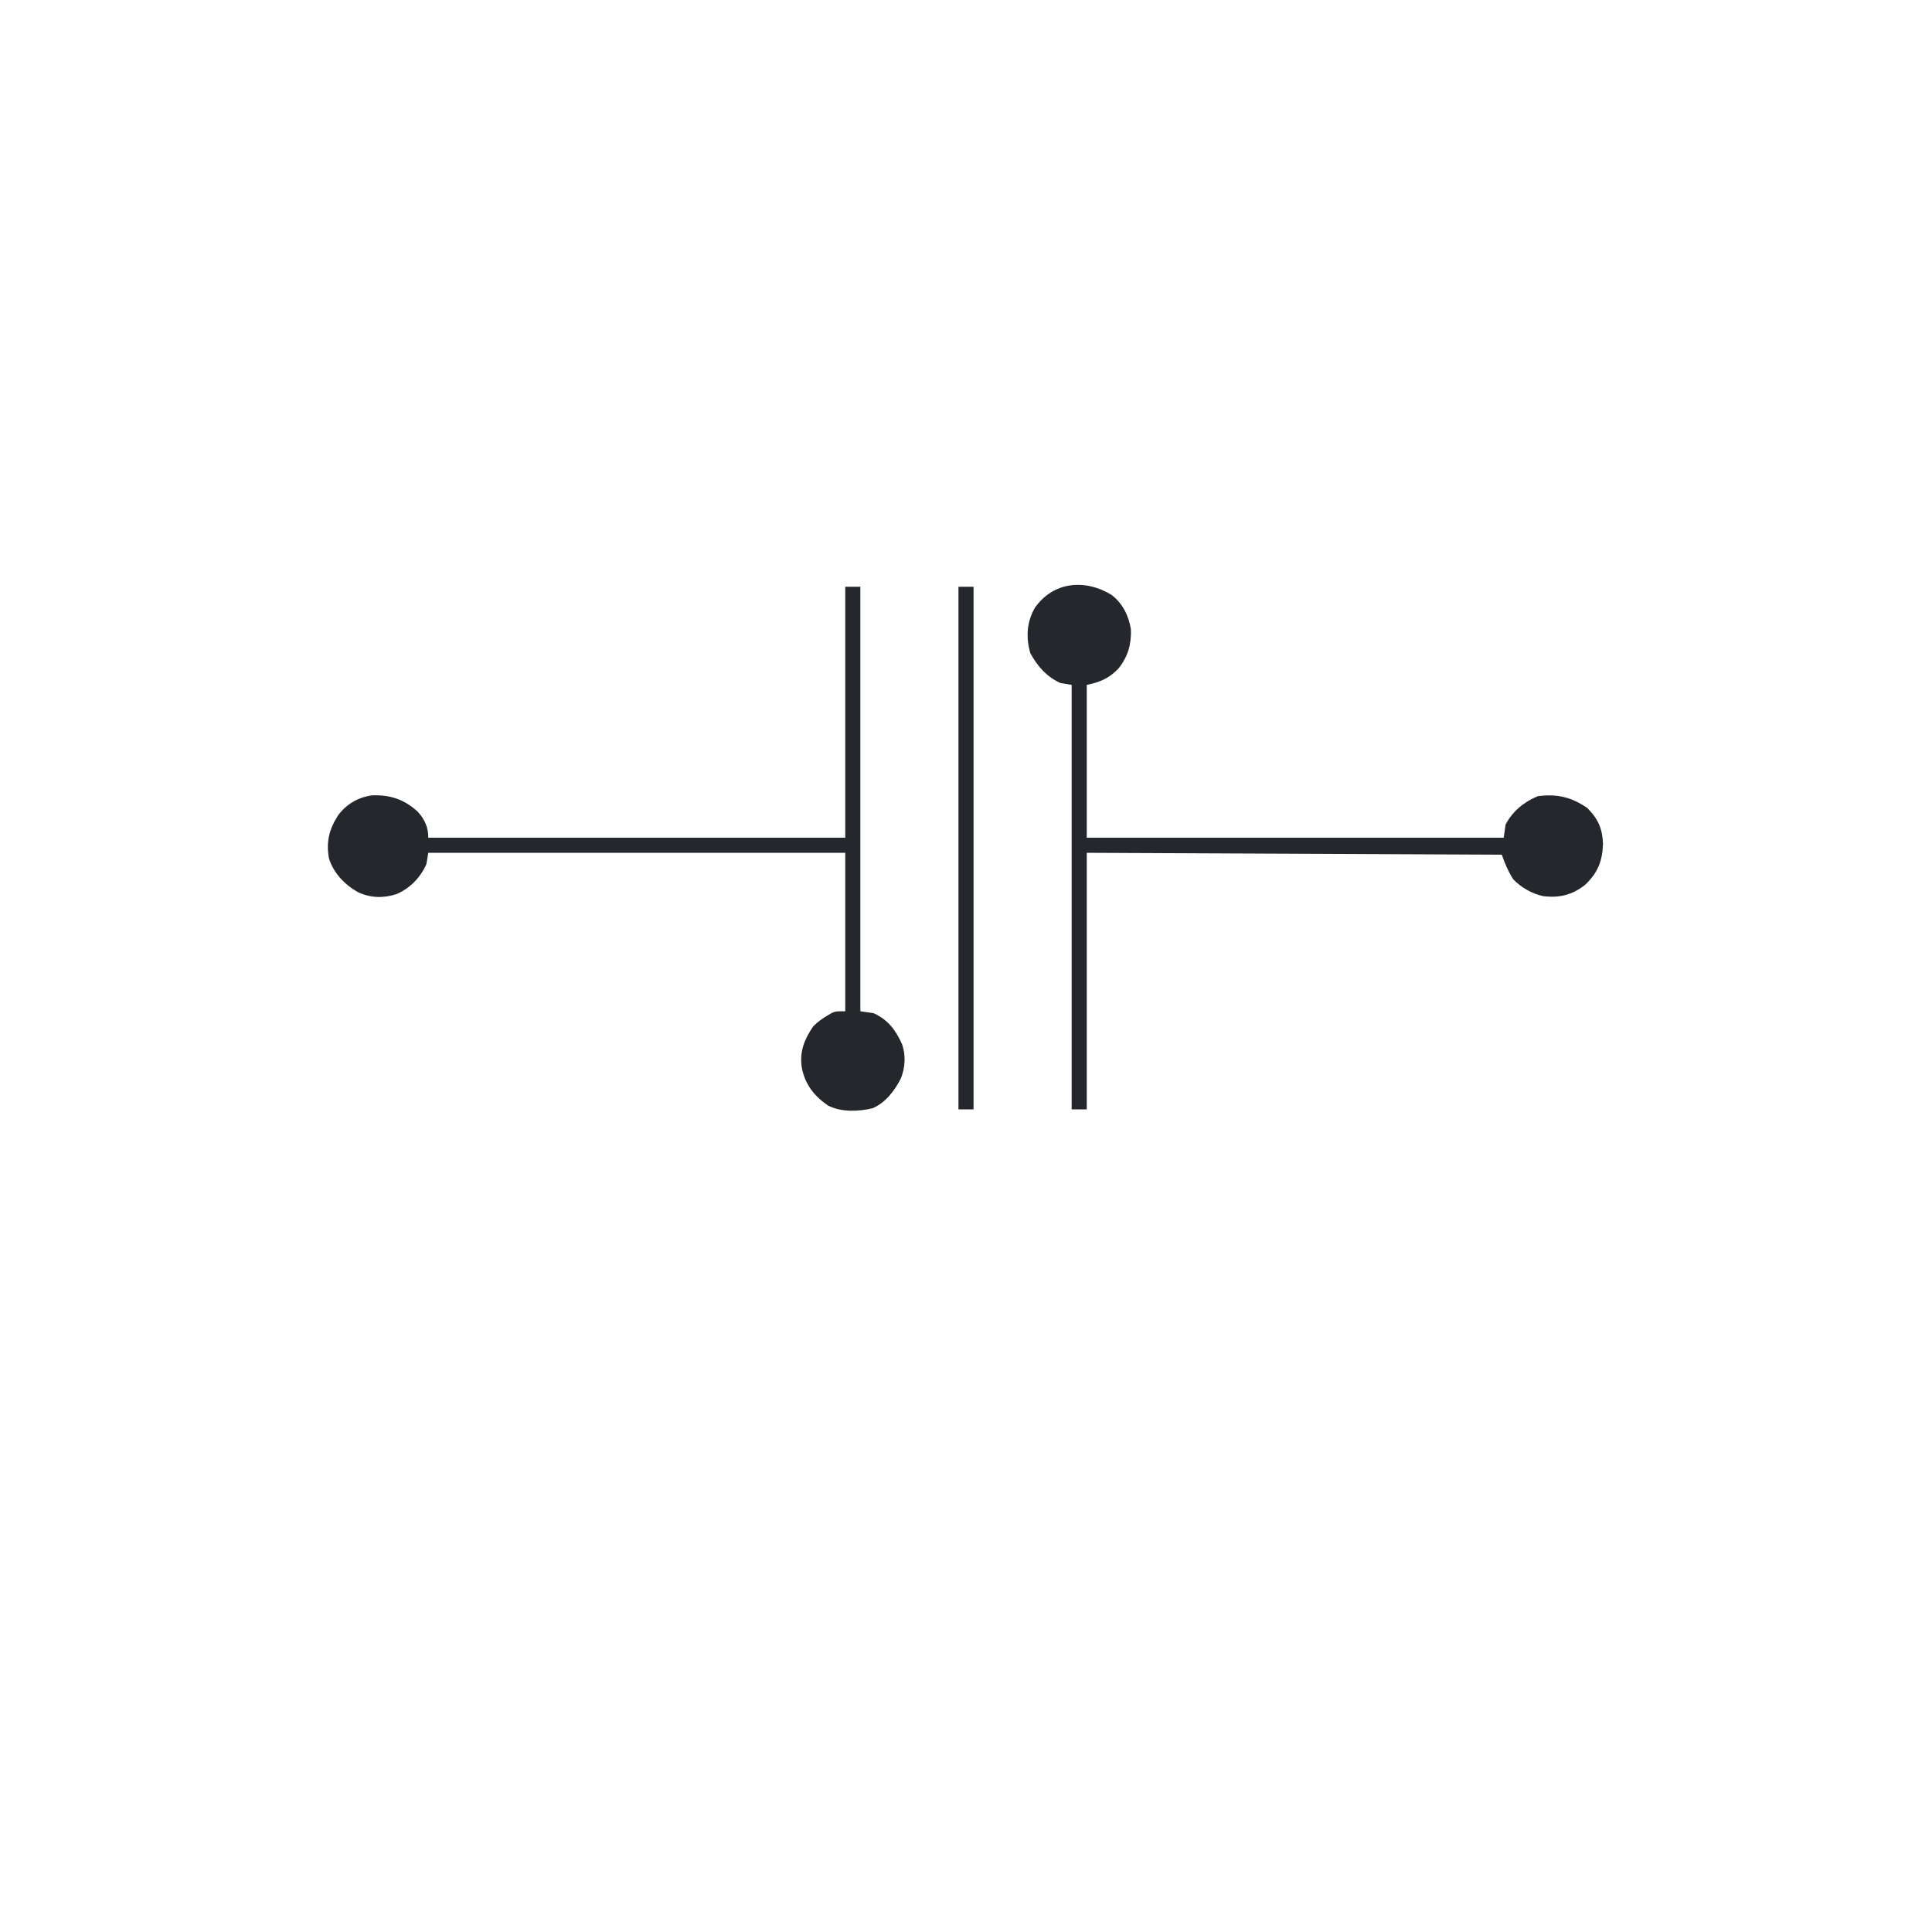
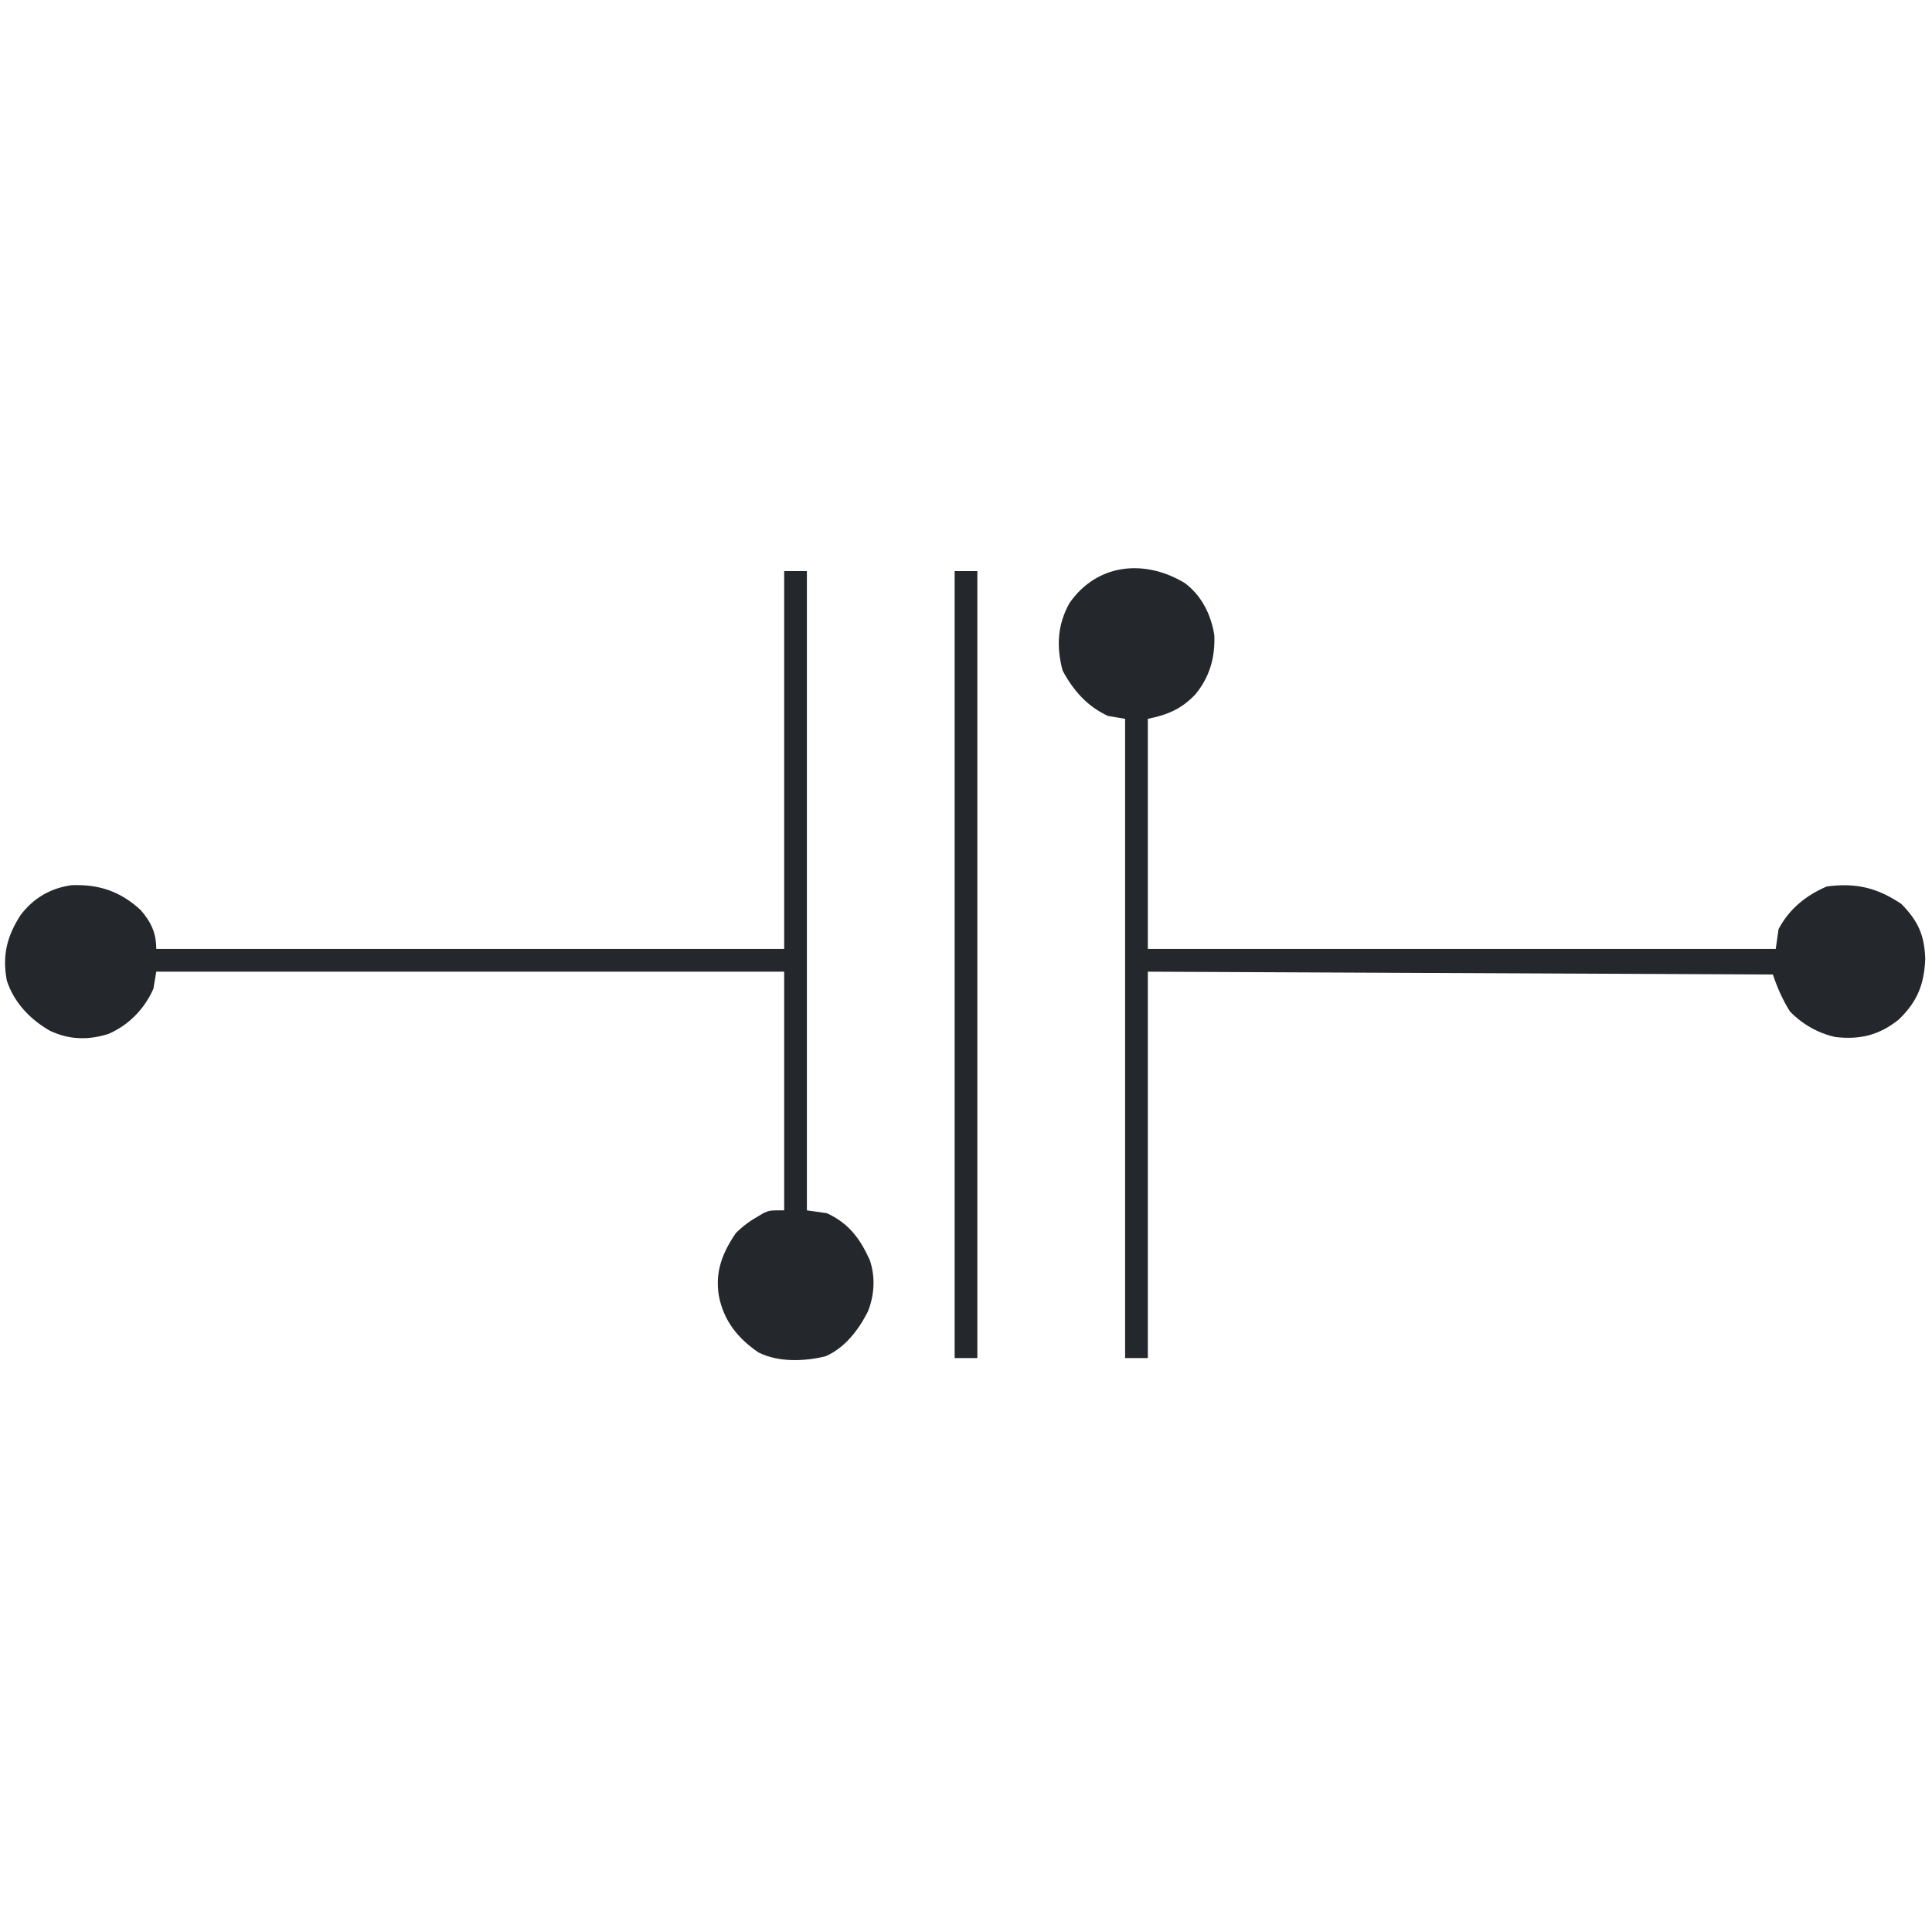
- <svg xmlns="http://www.w3.org/2000/svg" version="1.1" width="1024" height="1024">
-   <path d="M0 0 C337.92 0 675.84 0 1024 0 C1024 337.92 1024 675.84 1024 1024 C686.08 1024 348.16 1024 0 1024 C0 686.08 0 348.16 0 0 Z " fill="transparent" transform="translate(0,0)" />
+ <svg xmlns="http://www.w3.org/2000/svg" version="1.1" viewBox="172 110 680 680">
  <path d="M0 0 C5.951 4.444 9.262 11.128 10.402 18.402 C10.684 26.268 8.771 32.963 3.805 39.098 C-1.111 44.315 -6.056 46.395 -13.008 47.785 C-13.008 74.515 -13.008 101.245 -13.008 128.785 C59.922 128.785 132.852 128.785 207.992 128.785 C208.322 126.475 208.652 124.165 208.992 121.785 C212.749 114.706 218.671 109.878 225.992 106.785 C236.341 105.438 243.751 107.257 252.242 112.973 C258.055 118.917 260.311 123.805 260.617 132.223 C260.273 141.281 257.763 147.477 251.18 153.723 C244.351 159.135 237.648 160.781 228.992 159.785 C222.875 158.441 217.349 155.273 212.992 150.785 C210.398 146.663 208.53 142.397 206.992 137.785 C134.392 137.455 61.792 137.125 -13.008 136.785 C-13.008 181.665 -13.008 226.545 -13.008 272.785 C-15.648 272.785 -18.288 272.785 -21.008 272.785 C-21.008 198.535 -21.008 124.285 -21.008 47.785 C-22.988 47.455 -24.968 47.125 -27.008 46.785 C-34.315 43.434 -39.267 37.81 -43.008 30.785 C-45.253 22.387 -44.84 14.624 -40.562 7.012 C-30.752 -7.039 -13.953 -8.442 0 0 Z " fill="#24272C" transform="translate(589.0078,315.2148)" />
  <path d="M0 0 C2.64 0 5.28 0 8 0 C8 74.25 8 148.5 8 225 C10.31 225.33 12.62 225.66 15 226 C22.714 229.516 26.677 234.919 30.105 242.418 C32.168 248.371 31.786 254.871 29.438 260.688 C26.138 267.147 21.36 273.41 14.562 276.371 C7.096 278.204 -2.093 278.533 -9.062 275 C-16.382 270.017 -21.332 263.766 -23 255 C-24.358 246.59 -21.748 239.951 -17 233 C-14.541 230.56 -12.014 228.696 -9 227 C-8.363 226.621 -7.726 226.242 -7.07 225.852 C-5 225 -5 225 0 225 C0 197.28 0 169.56 0 141 C-72.93 141 -145.86 141 -221 141 C-221.495 143.97 -221.495 143.97 -222 147 C-225.165 154.116 -230.613 159.737 -237.75 162.875 C-244.858 165.153 -251.61 165.004 -258.375 161.812 C-265.325 157.882 -271.153 151.809 -273.621 144.047 C-275.251 135.24 -273.542 128.501 -268.75 121.059 C-264.207 115.083 -258.22 111.584 -250.781 110.555 C-241.058 110.214 -233.69 112.708 -226.508 119.289 C-222.831 123.461 -221 127.455 -221 133 C-148.07 133 -75.14 133 0 133 C0 89.11 0 45.22 0 0 Z " fill="#24272C" transform="translate(448,311)" />
  <path d="M0 0 C2.64 0 5.28 0 8 0 C8 91.41 8 182.82 8 277 C5.36 277 2.72 277 0 277 C0 185.59 0 94.18 0 0 Z " fill="#24272C" transform="translate(508,311)" />
</svg>
